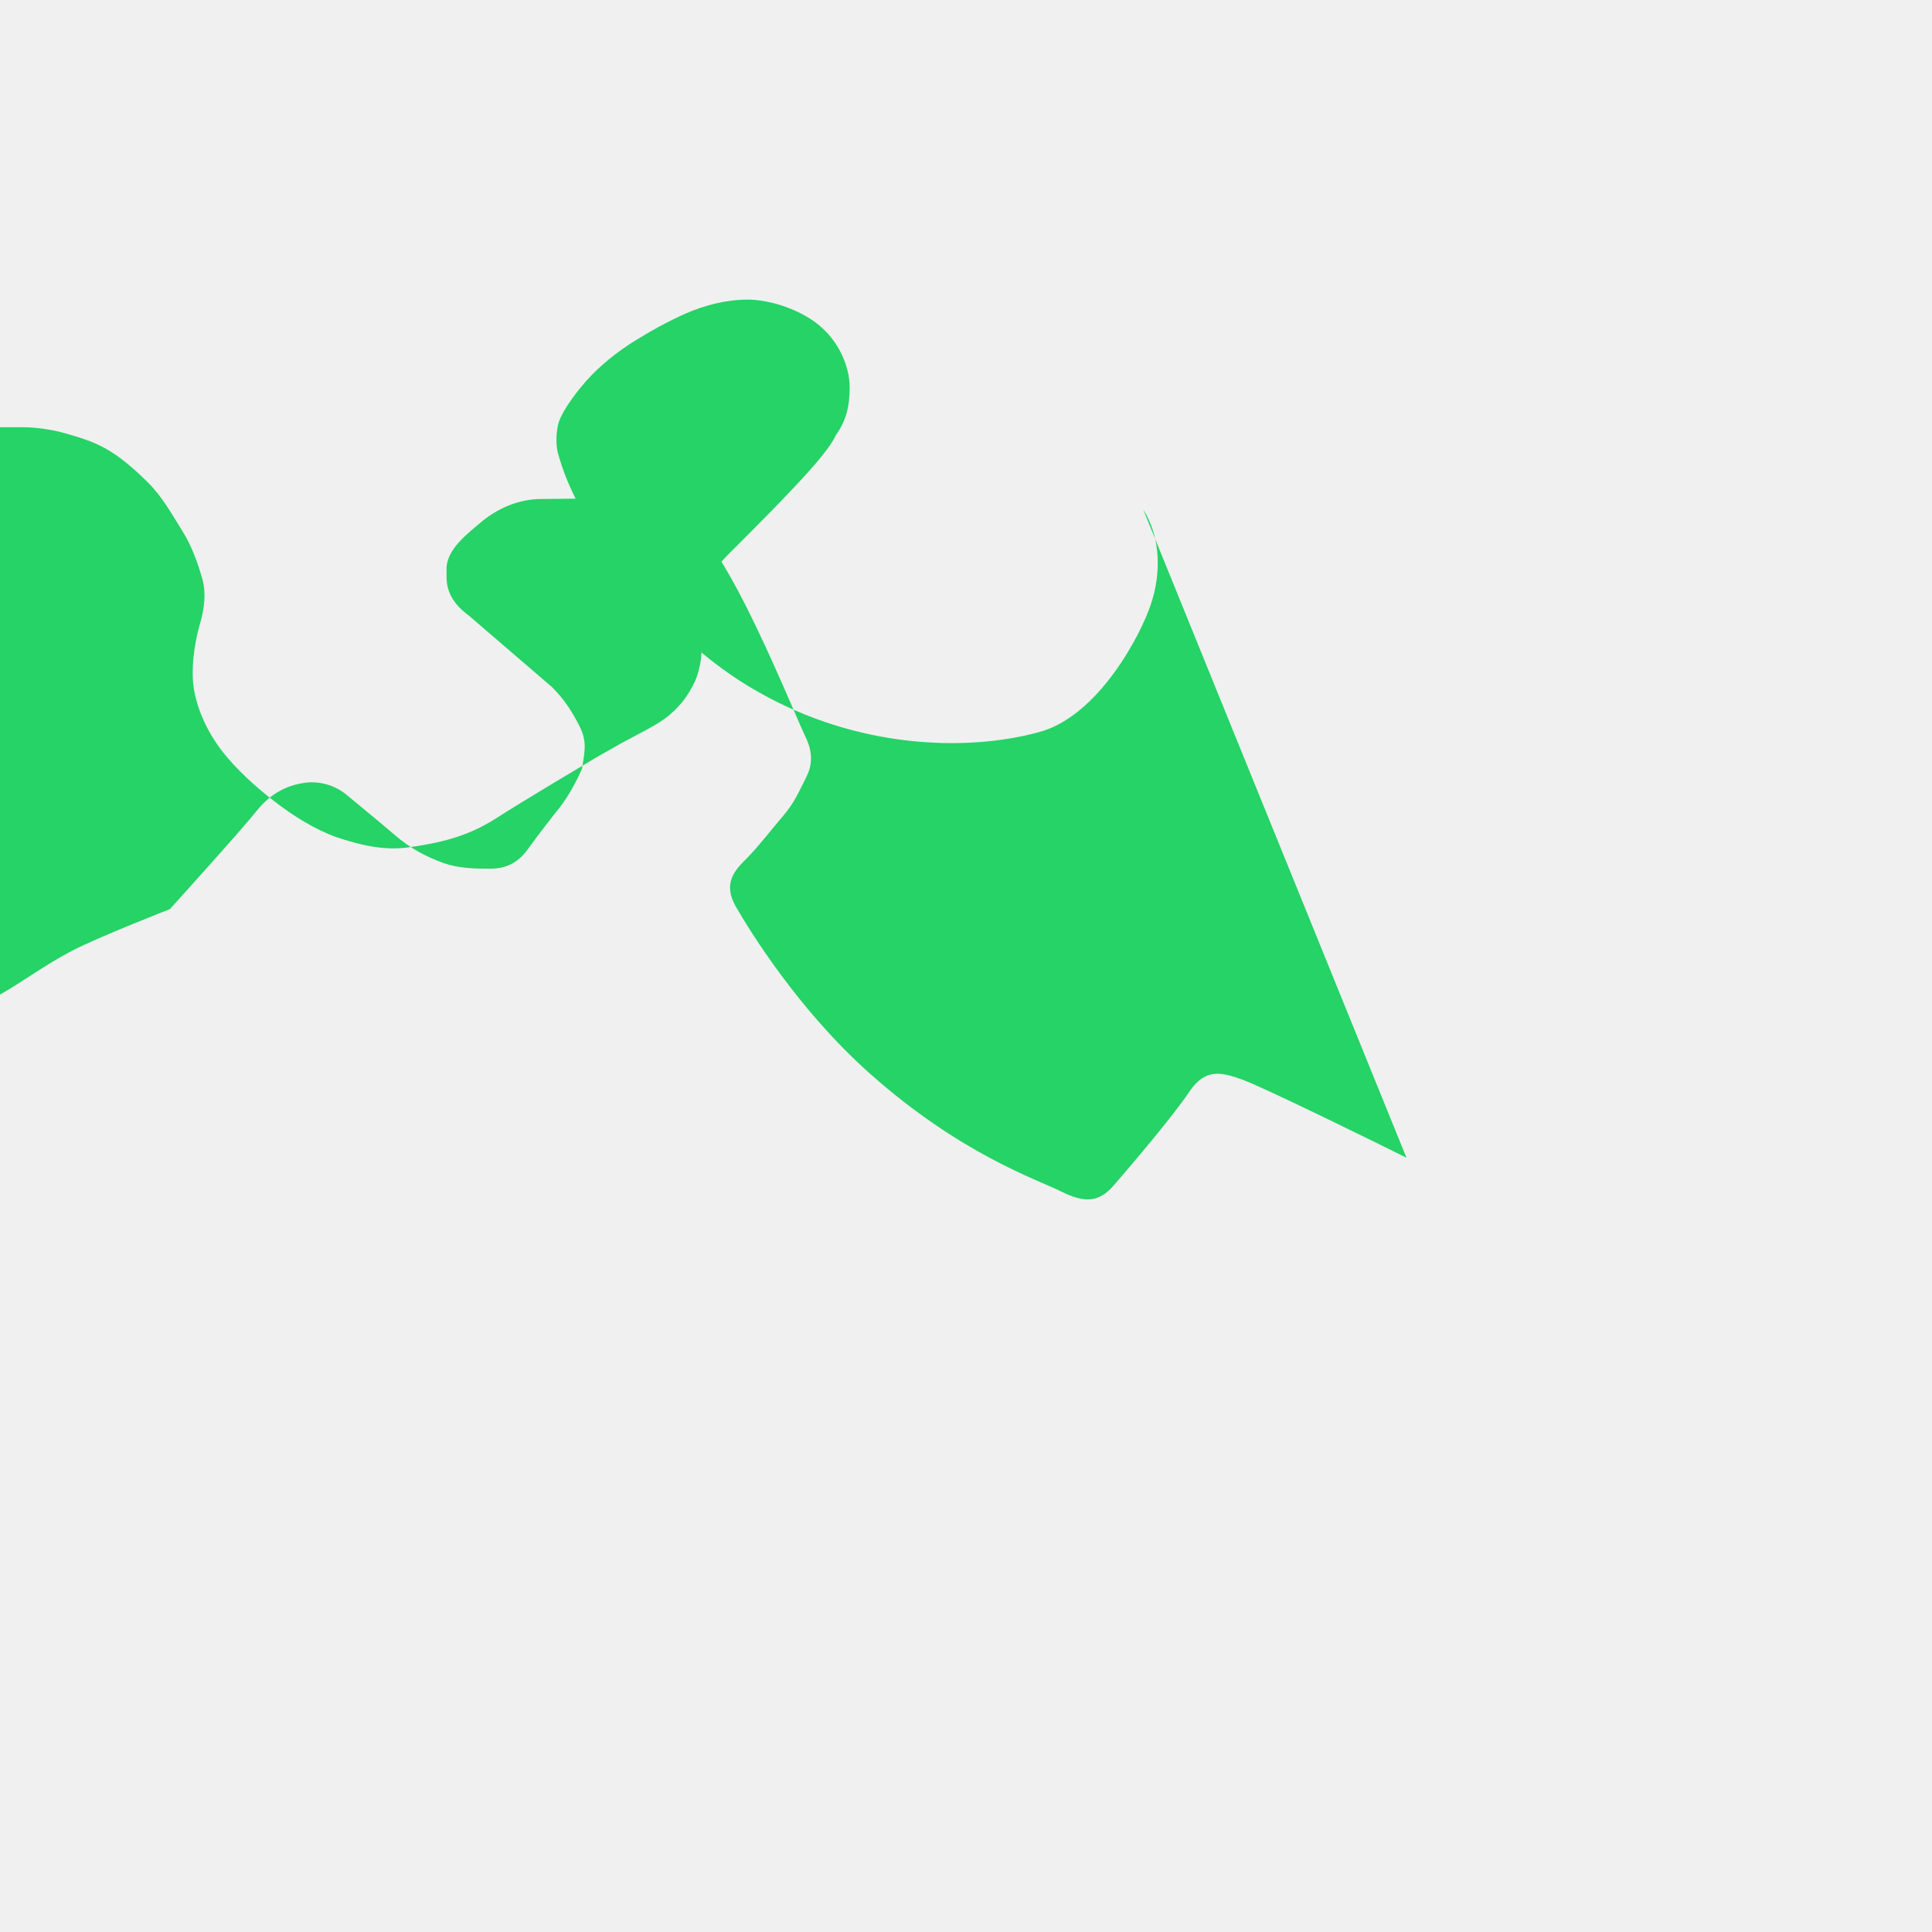
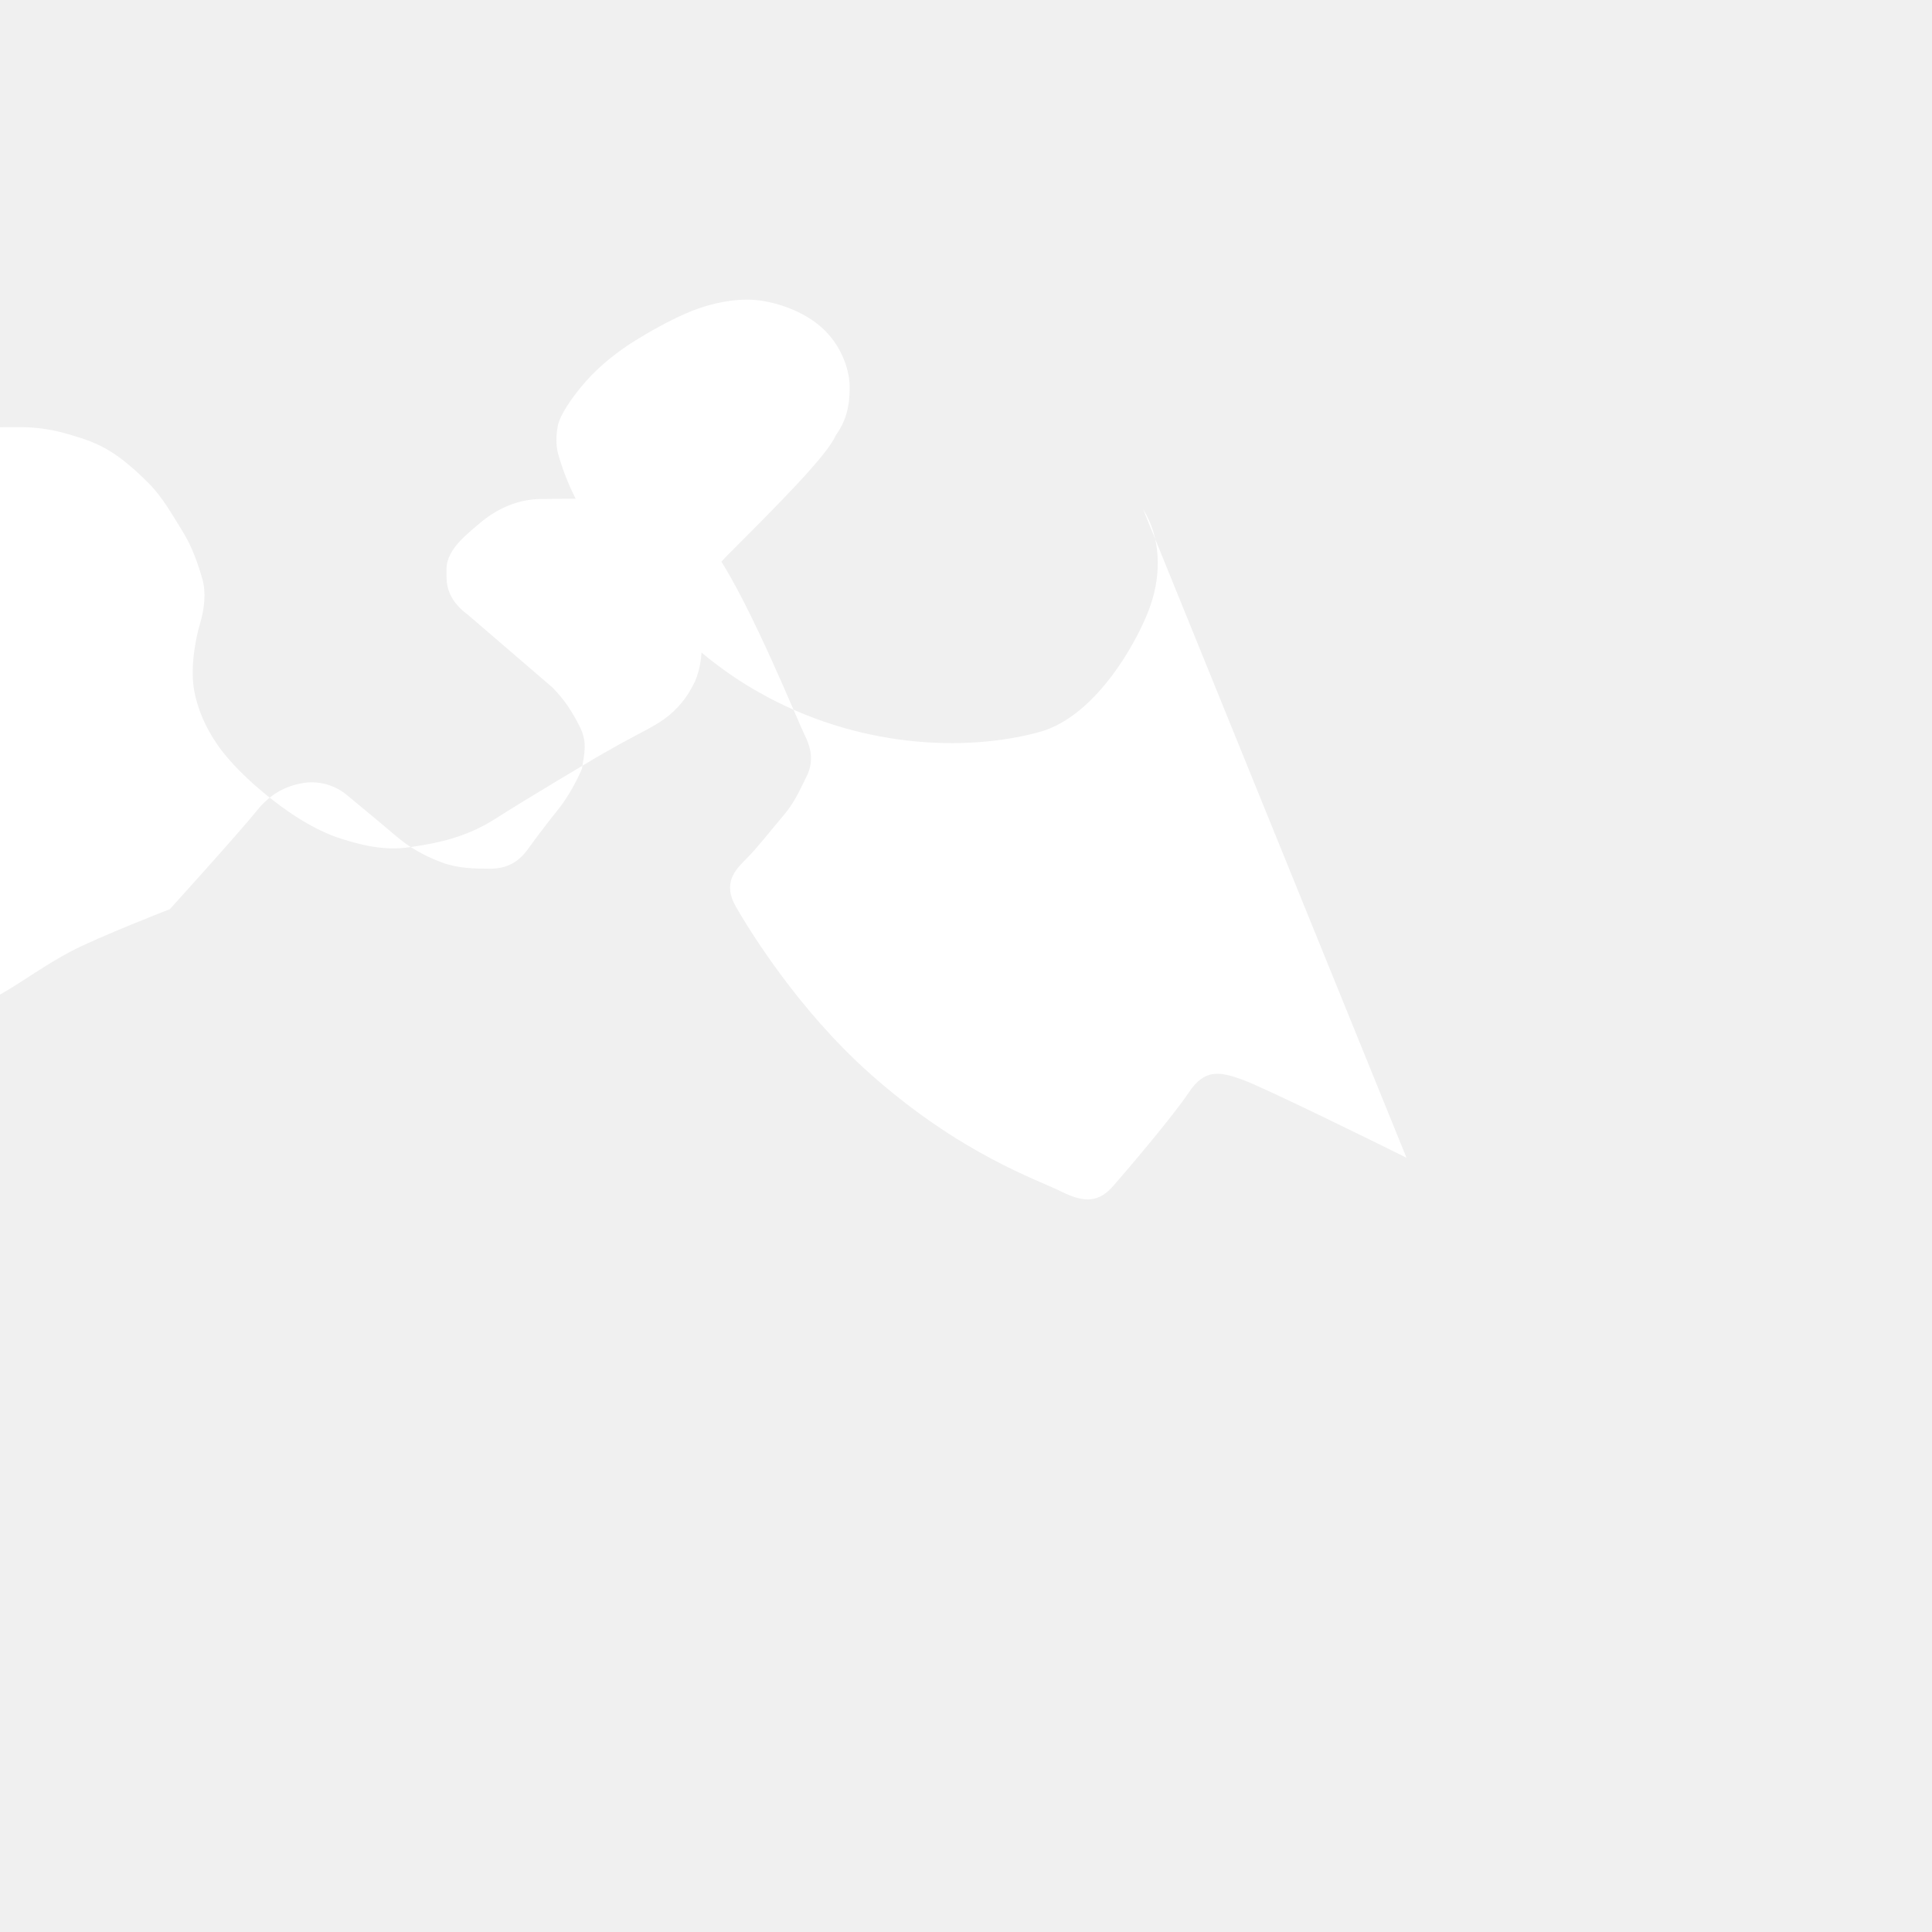
- <svg xmlns="http://www.w3.org/2000/svg" viewBox="0 0 24 24" fill="none">
-   <path fill="#25D366" d="M17.472 14.382c-.297-.149-1.758-.867-2.03-.967-.273-.099-.471-.148-.67.15-.197.297-.767.966-.94 1.164-.173.199-.347.223-.644.075-.297-.15-1.255-.462-2.39-1.475-.883-.788-1.48-1.761-1.653-2.059-.173-.297-.018-.458.13-.606.134-.133.298-.347.446-.52.149-.174.198-.298.298-.497.099-.198.05-.371-.025-.52-.075-.149-.66-1.596-1.08-2.223-.364-.546-.614-.707-.854-.707-.198-.005-.42-.003-.64-.003-.248 0-.497.002-.712.005-.249.004-.497.099-.714.272-.174.149-.447.347-.447.596v.1c0 .198.099.348.27.474.174.149.347.298.52.447.174.149.347.298.52.447.149.149.248.298.347.496.099.198.05.346.025.52-.075.174-.175.347-.27.472-.099.124-.274.347-.397.52-.124.174-.274.248-.472.248-.198 0-.397-.003-.595-.075-.198-.074-.397-.174-.595-.347-.174-.149-.446-.372-.595-.496-.149-.124-.347-.173-.52-.149-.174.025-.397.099-.595.347-.198.249-1.08 1.223-1.08 1.223s-.892.347-1.223.521c-.33.174-.595.372-.852.52-.248.149-.595.323-.85.421-.05.02-.198.074-.297.099-.248.075-.595.149-1.223.124-1.223-.025-2.39-.795-2.864-2.47-.472-1.672.645-3.333 1.453-3.979 1.594-1.273 3.48-1.223 4.03-1.223.148 0 .347.025.52.074.174.05.347.099.52.198.174.099.347.248.52.421.174.174.297.397.421.595.124.198.198.421.248.595.05.174.025.372-.025.546-.074.248-.124.595-.074.852.049.258.173.52.347.745.174.224.421.447.646.62.224.174.495.347.771.446.297.099.595.174.92.124.347-.05.695-.124 1.048-.347.347-.224 1.223-.744 1.223-.744s.124-.074.347-.198c.224-.124.446-.224.595-.347.174-.149.247-.272.322-.421.074-.174.099-.372.074-.595-.025-.224-.124-.52.347-.991.595-.595 1.223-1.223 1.328-1.472.124-.174.173-.347.173-.595 0-.248-.124-.546-.347-.744-.248-.224-.645-.347-.92-.347-.274 0-.546.074-.771.173-.224.099-.447.224-.644.347-.198.124-.42.297-.595.495-.174.198-.322.42-.347.546-.025.124-.025.248 0 .347.049.173.173.595.595 1.173.42.579 1.052 1.322 1.9 1.796 1.223.695 2.568.744 3.48.496.744-.199 1.273-1.223 1.393-1.596.124-.372.124-.82-.099-1.173z" />
+ <svg xmlns="http://www.w3.org/2000/svg" viewBox="0 0 24 24" fill="#fff">
+   <path d="M17.472 14.382c-.297-.149-1.758-.867-2.03-.967-.273-.099-.471-.148-.67.15-.197.297-.767.966-.94 1.164-.173.199-.347.223-.644.075-.297-.15-1.255-.462-2.39-1.475-.883-.788-1.48-1.761-1.653-2.059-.173-.297-.018-.458.13-.606.134-.133.298-.347.446-.52.149-.174.198-.298.298-.497.099-.198.05-.371-.025-.52-.075-.149-.66-1.596-1.08-2.223-.364-.546-.614-.707-.854-.707-.198-.005-.42-.003-.64-.003-.248 0-.497.002-.712.005-.249.004-.497.099-.714.272-.174.149-.447.347-.447.596v.1c0 .198.099.348.27.474.174.149.347.298.52.447.174.149.347.298.52.447.149.149.248.298.347.496.099.198.05.346.025.52-.075.174-.175.347-.27.472-.099.124-.274.347-.397.52-.124.174-.274.248-.472.248-.198 0-.397-.003-.595-.075-.198-.074-.397-.174-.595-.347-.174-.149-.446-.372-.595-.496-.149-.124-.347-.173-.52-.149-.174.025-.397.099-.595.347-.198.249-1.08 1.223-1.08 1.223s-.892.347-1.223.521c-.33.174-.595.372-.852.52-.248.149-.595.323-.85.421-.05.02-.198.074-.297.099-.248.075-.595.149-1.223.124-1.223-.025-2.39-.795-2.864-2.47-.472-1.672.645-3.333 1.453-3.979 1.594-1.273 3.48-1.223 4.03-1.223.148 0 .347.025.52.074.174.05.347.099.52.198.174.099.347.248.52.421.174.174.297.397.421.595.124.198.198.421.248.595.05.174.025.372-.025.546-.074.248-.124.595-.074.852.049.258.173.52.347.745.174.224.421.447.646.62.224.174.495.347.771.446.297.099.595.174.92.124.347-.05.695-.124 1.048-.347.347-.224 1.223-.744 1.223-.744s.124-.074.347-.198c.224-.124.446-.224.595-.347.174-.149.247-.272.322-.421.074-.174.099-.372.074-.595-.025-.224-.124-.52.347-.991.595-.595 1.223-1.223 1.328-1.472.124-.174.173-.347.173-.595 0-.248-.124-.546-.347-.744-.248-.224-.645-.347-.92-.347-.274 0-.546.074-.771.173-.224.099-.447.224-.644.347-.198.124-.42.297-.595.495-.174.198-.322.42-.347.546-.025.124-.025.248 0 .347.049.173.173.595.595 1.173.42.579 1.052 1.322 1.9 1.796 1.223.695 2.568.744 3.48.496.744-.199 1.273-1.223 1.393-1.596.124-.372.124-.82-.099-1.173z" />
</svg>
